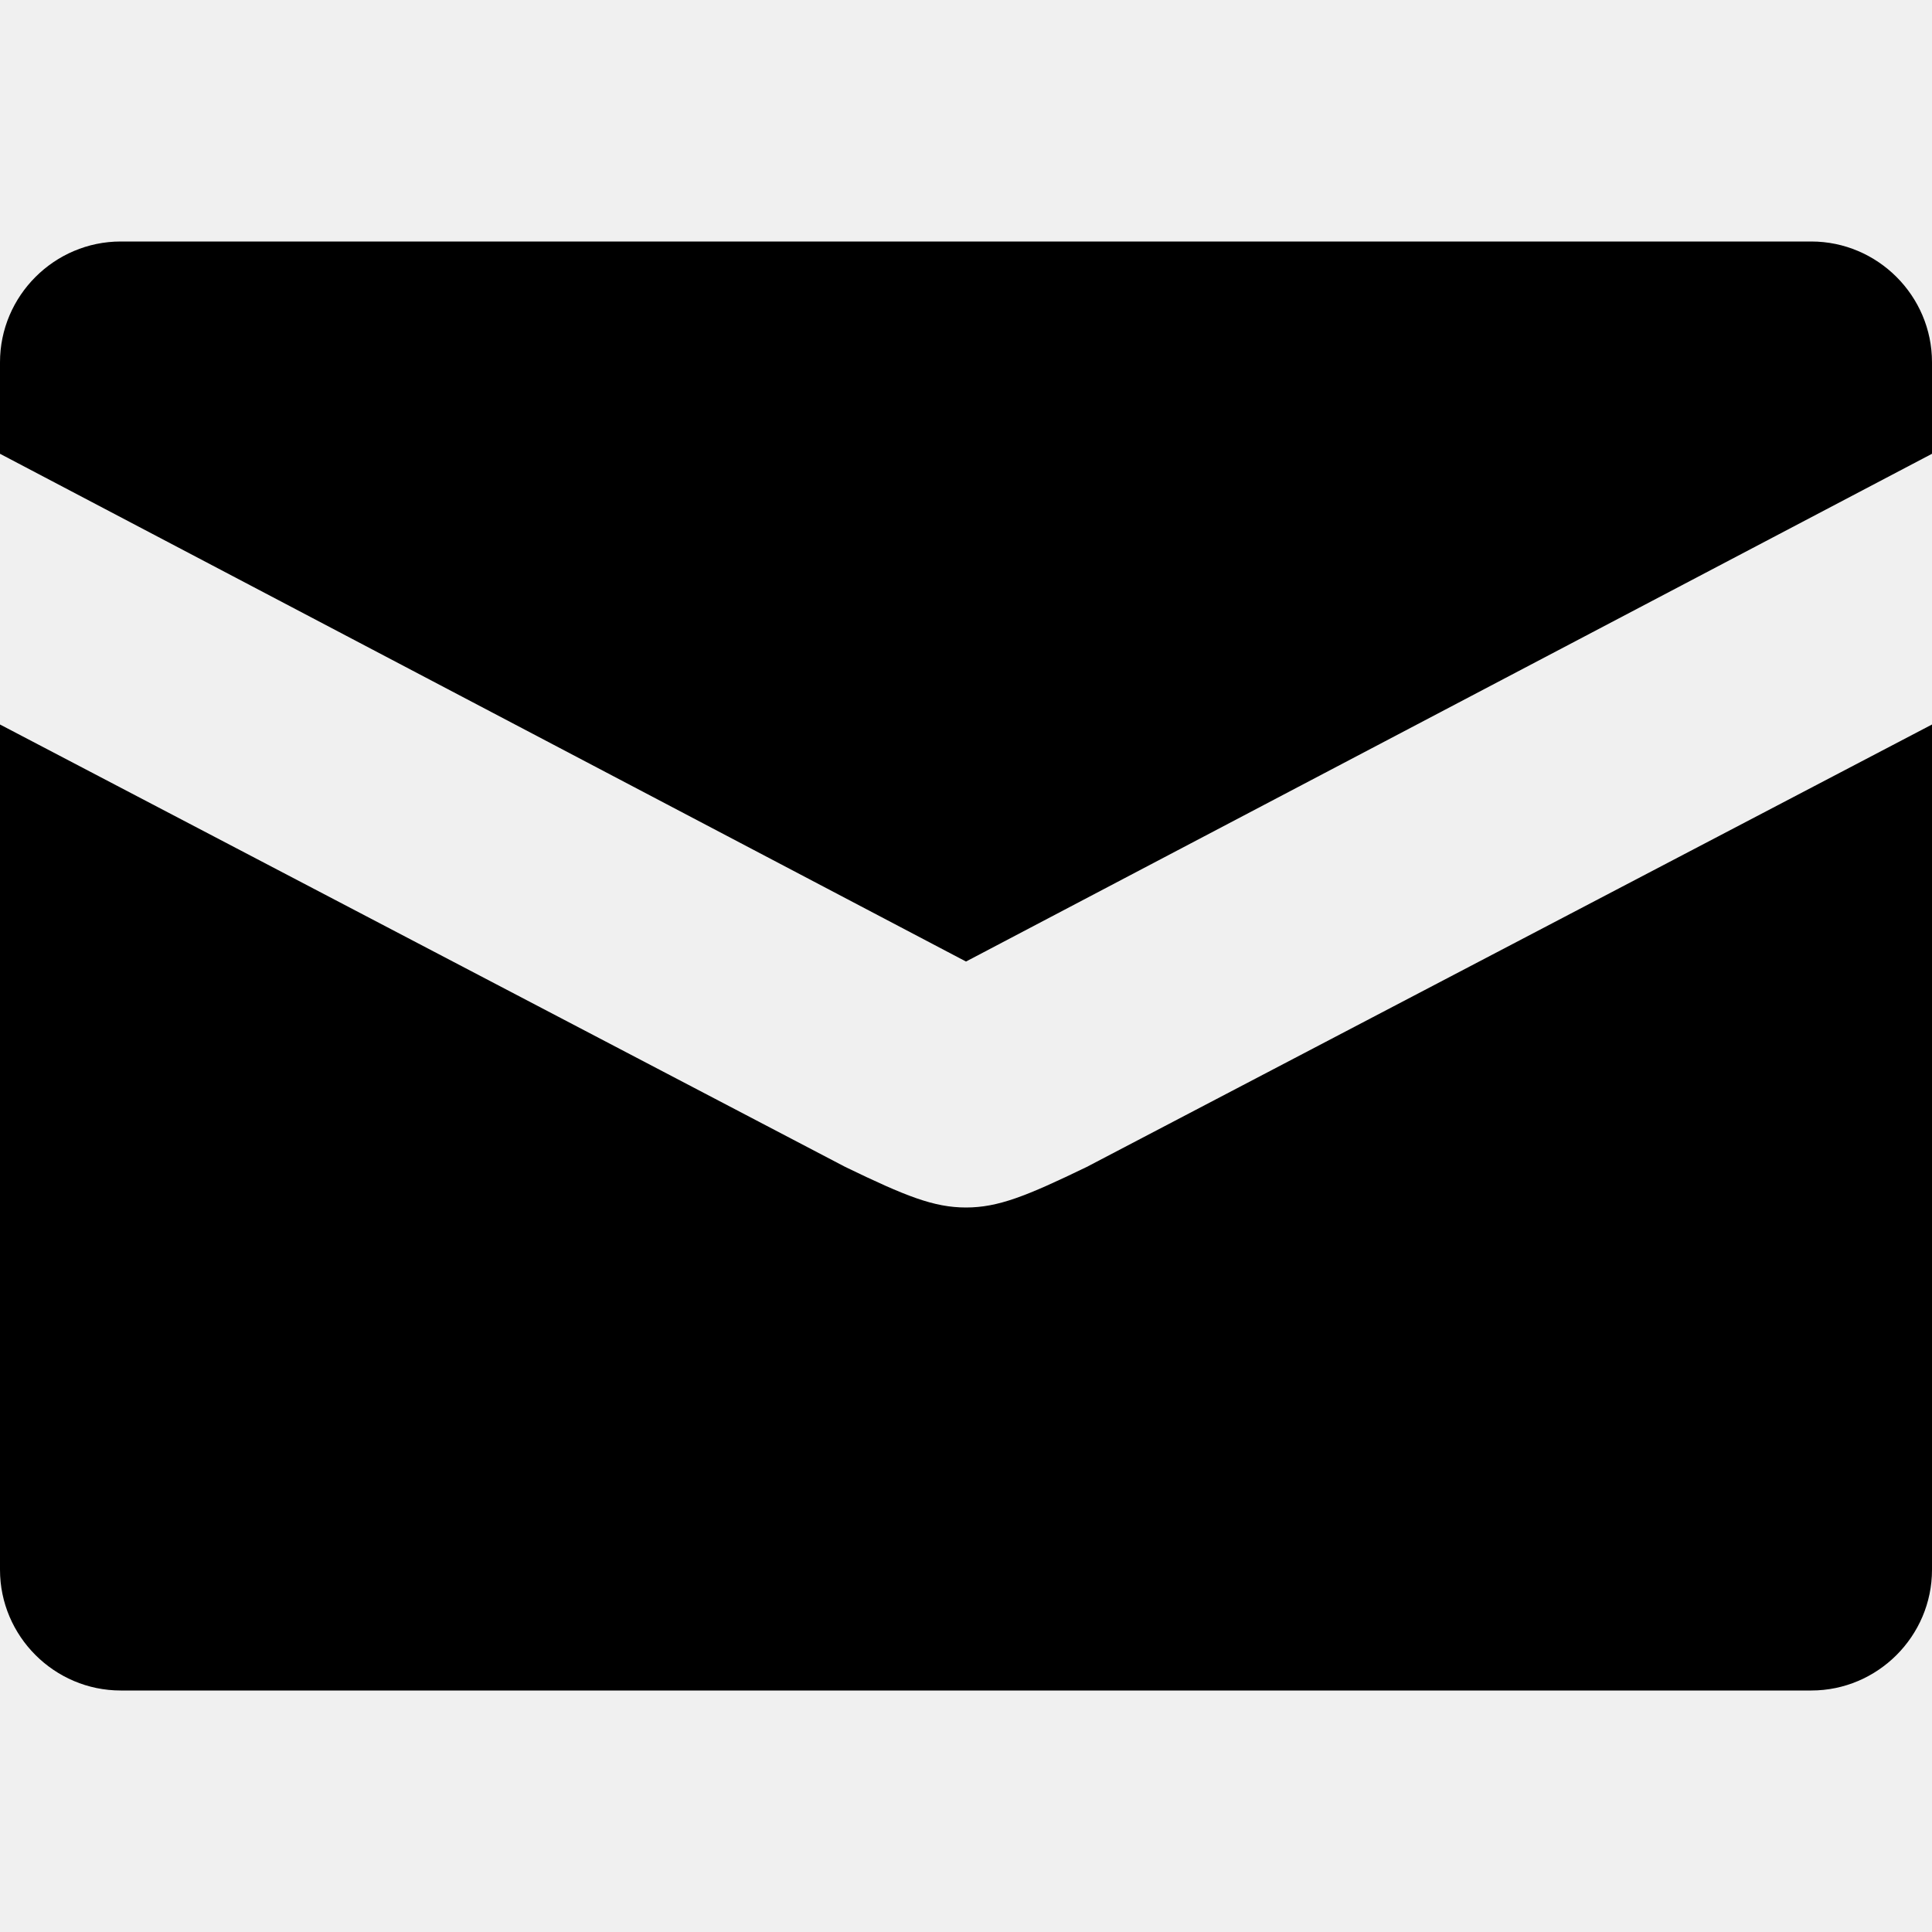
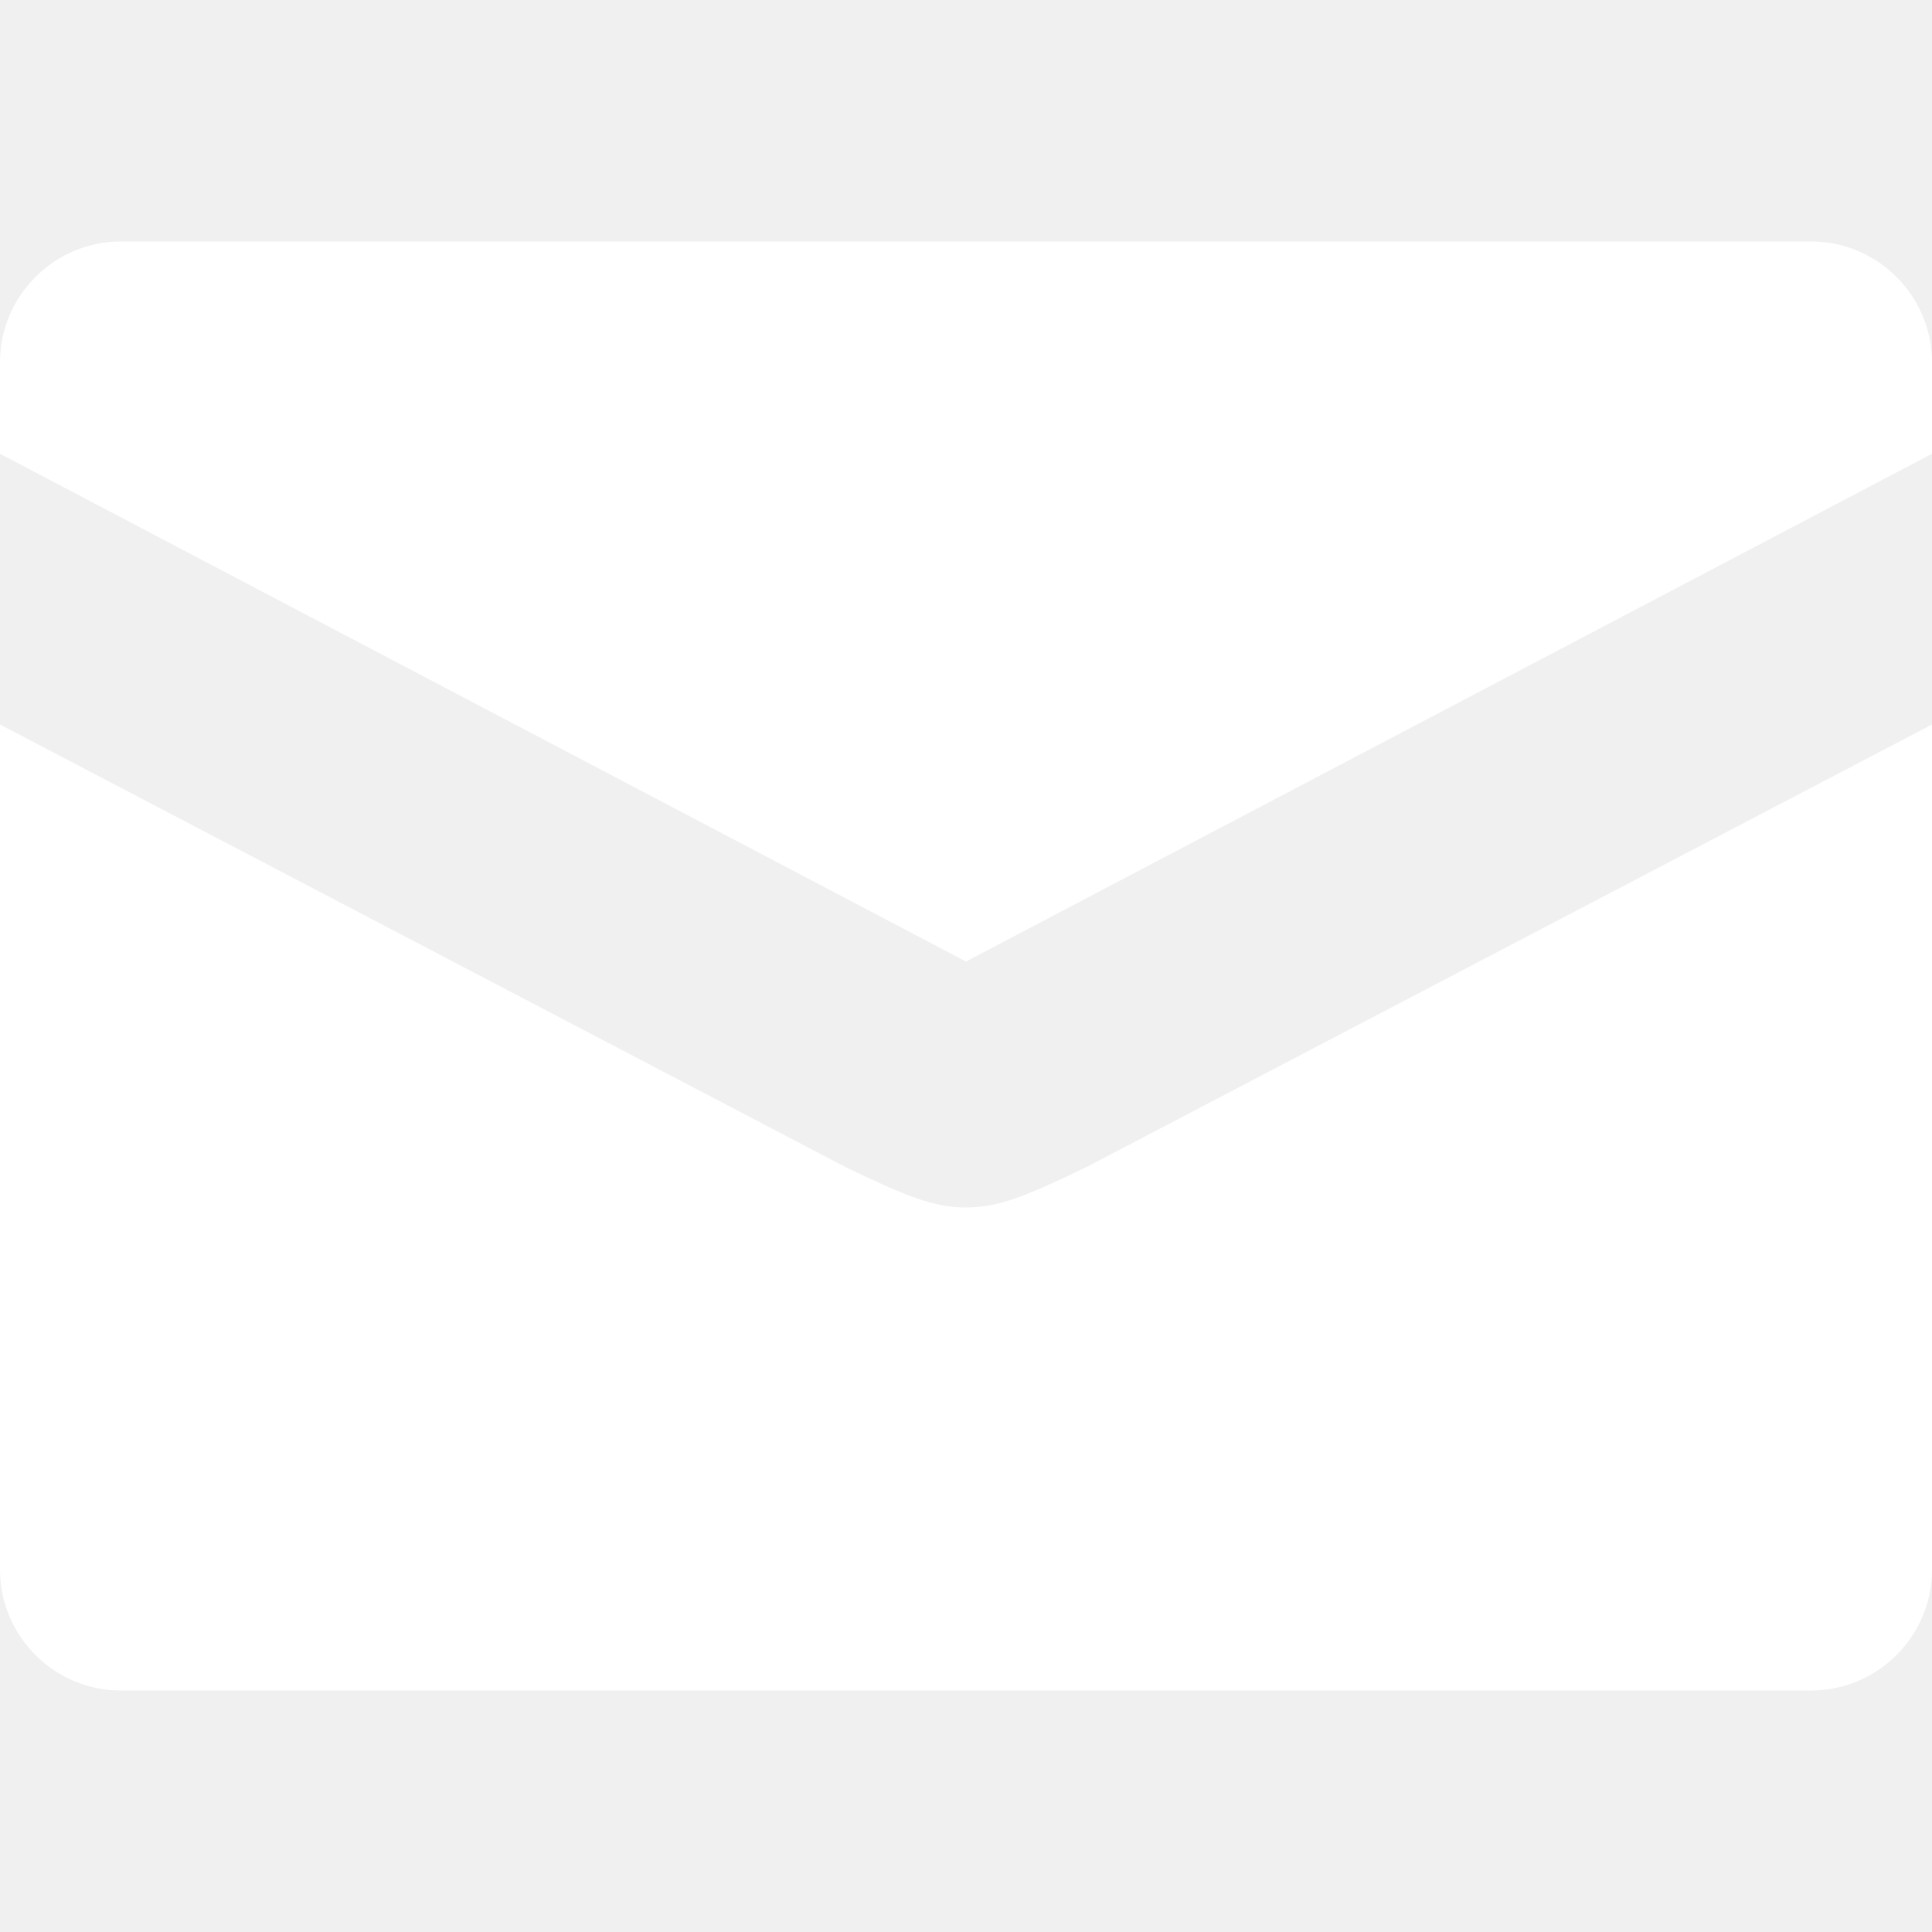
<svg xmlns="http://www.w3.org/2000/svg" height="16px" id="Layer_1" style="enable-background:new 0 0 16 16;" version="1.1" viewBox="0 0 16 16" width="16px" xml:space="preserve">
-   <path d="M8,10c-0.266,0-0.5-0.094-1-0.336L0,6v7c0,0.55,0.45,1,1,1h14c0.55,0,1-0.45,1-1V6L9,9.664C8.5,9.906,8.266,10,8,10z M15,2  H1C0.45,2,0,2.45,0,3v0.758l8,4.205l8-4.205V3C16,2.45,15.55,2,15,2z" />
+   <path d="M8,10c-0.266,0-0.5-0.094-1-0.336L0,6v7c0,0.55,0.45,1,1,1h14c0.55,0,1-0.45,1-1V6L9,9.664C8.5,9.906,8.266,10,8,10z M15,2  H1C0.45,2,0,2.45,0,3v0.758l8,4.205l8-4.205V3C16,2.45,15.55,2,15,2z" fill="#FFFFFF" fill-opacity="1" />
</svg>
